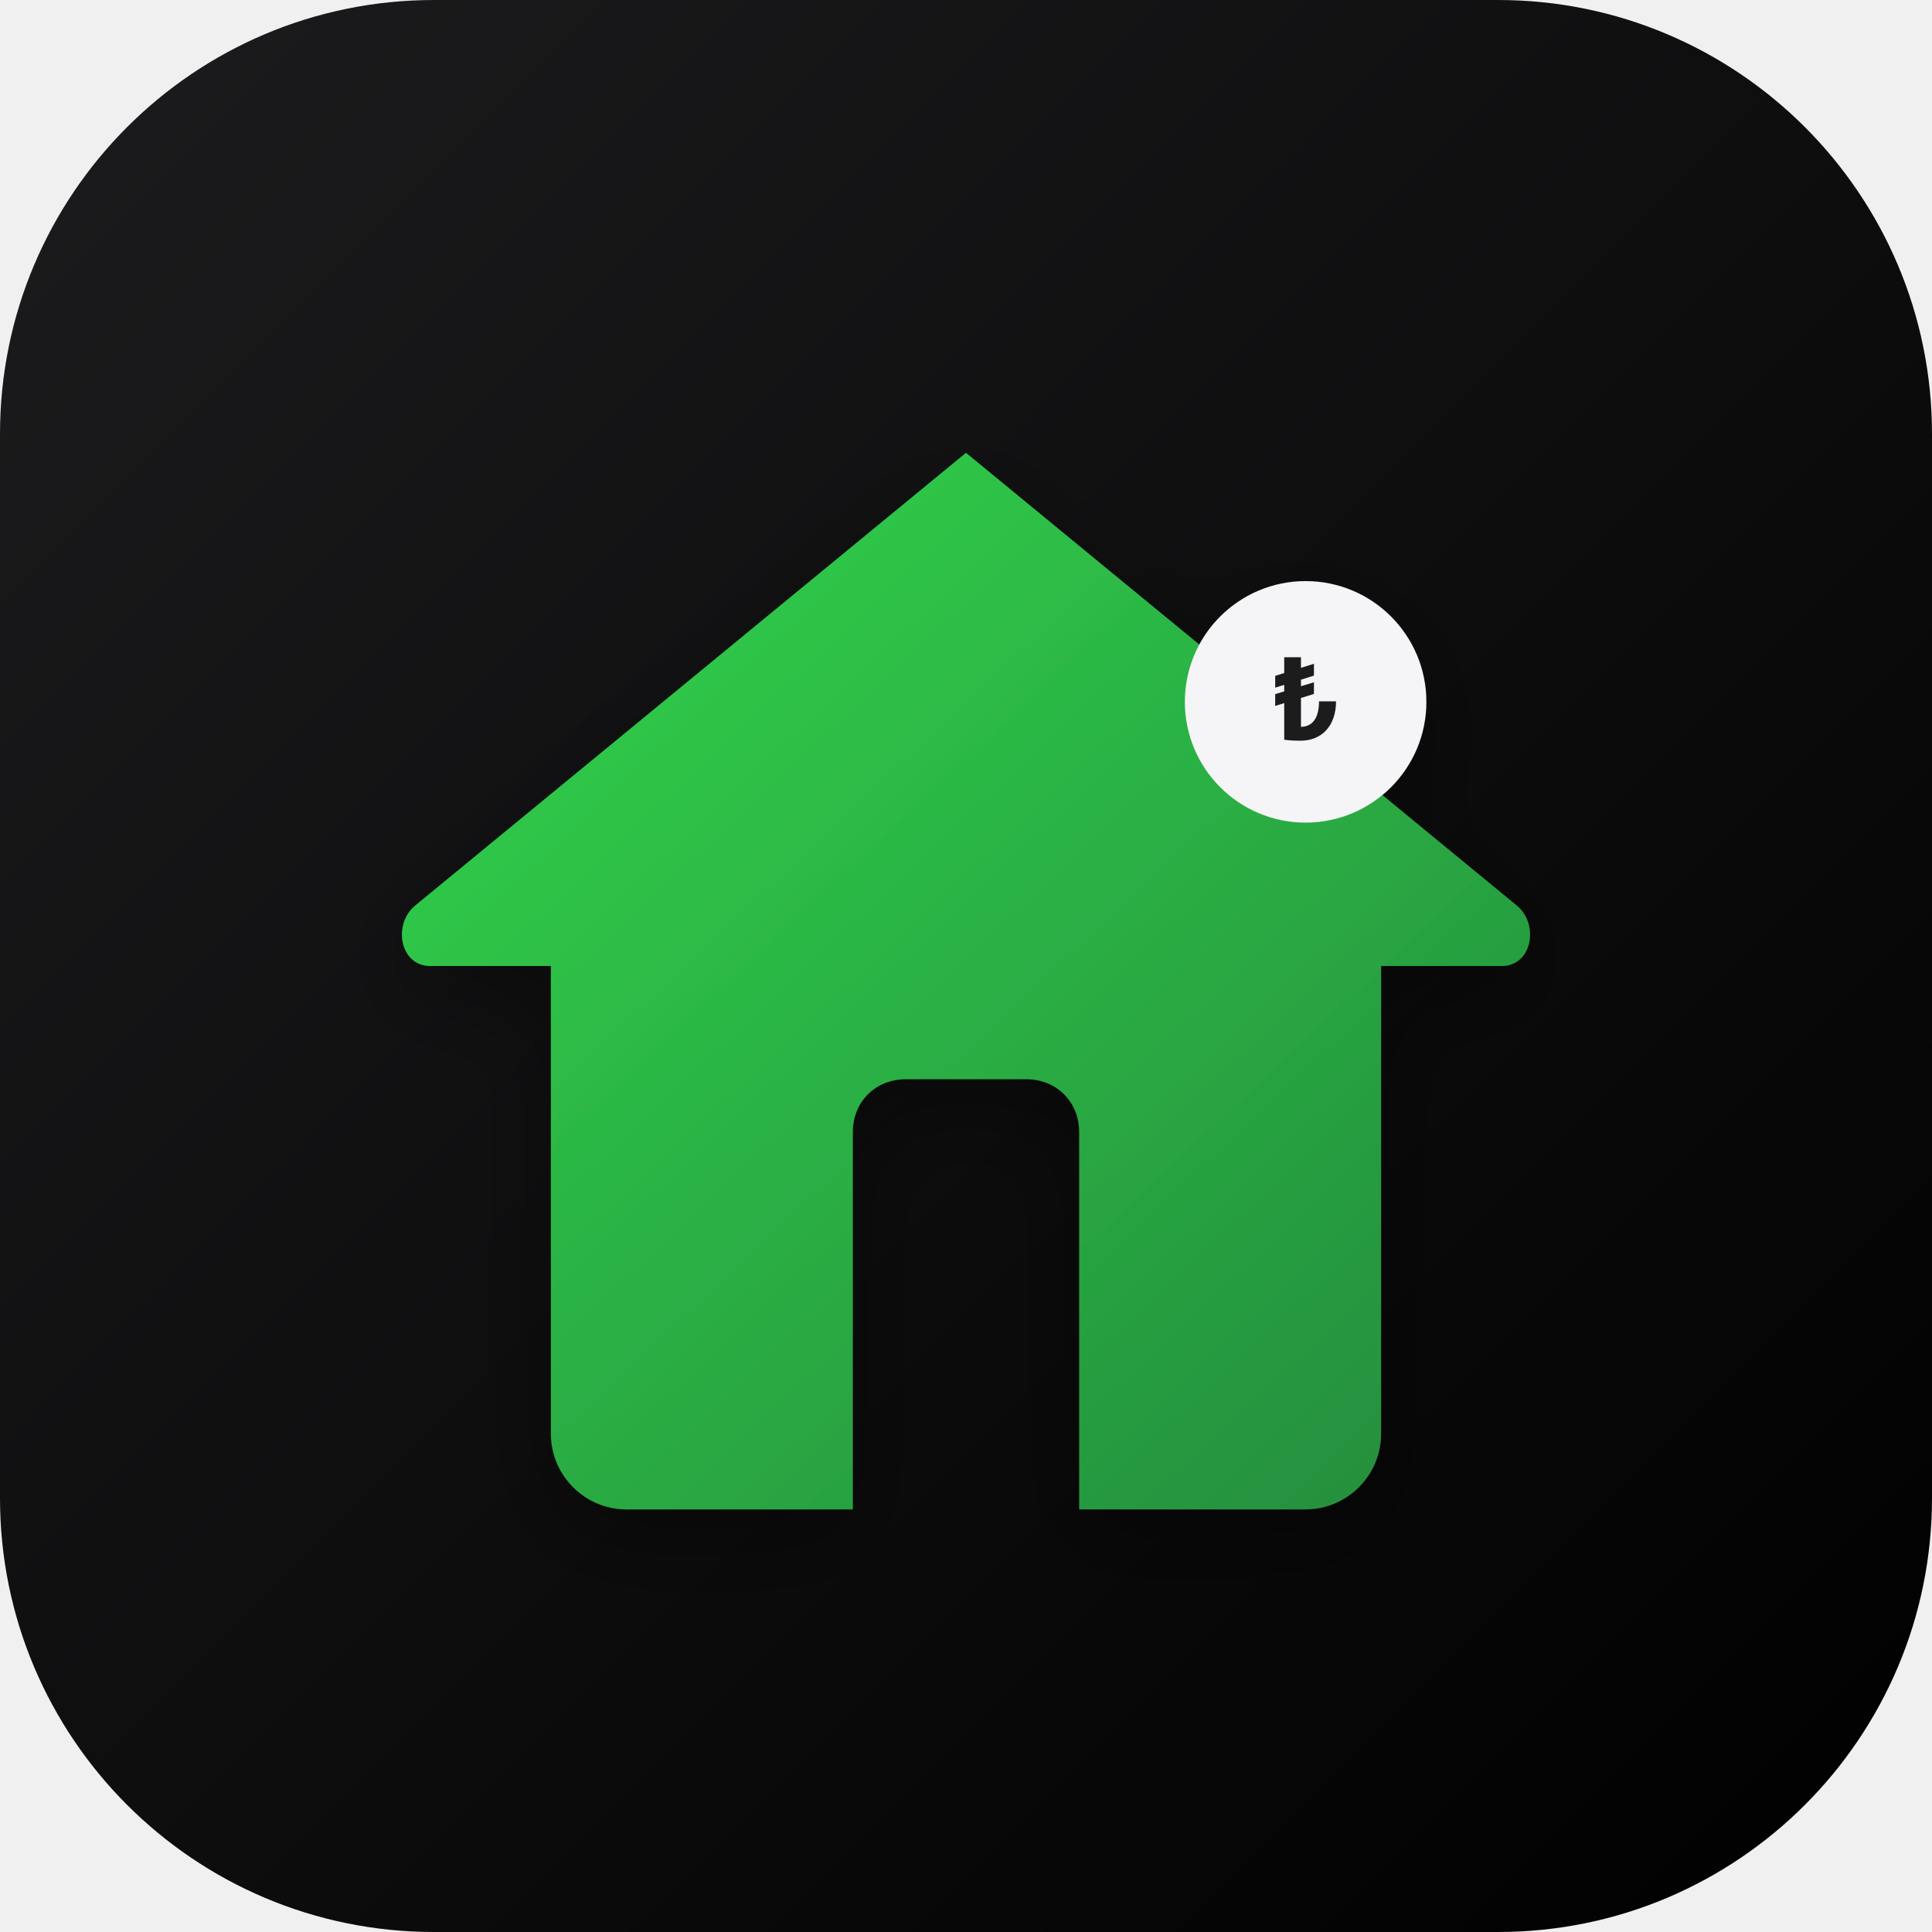
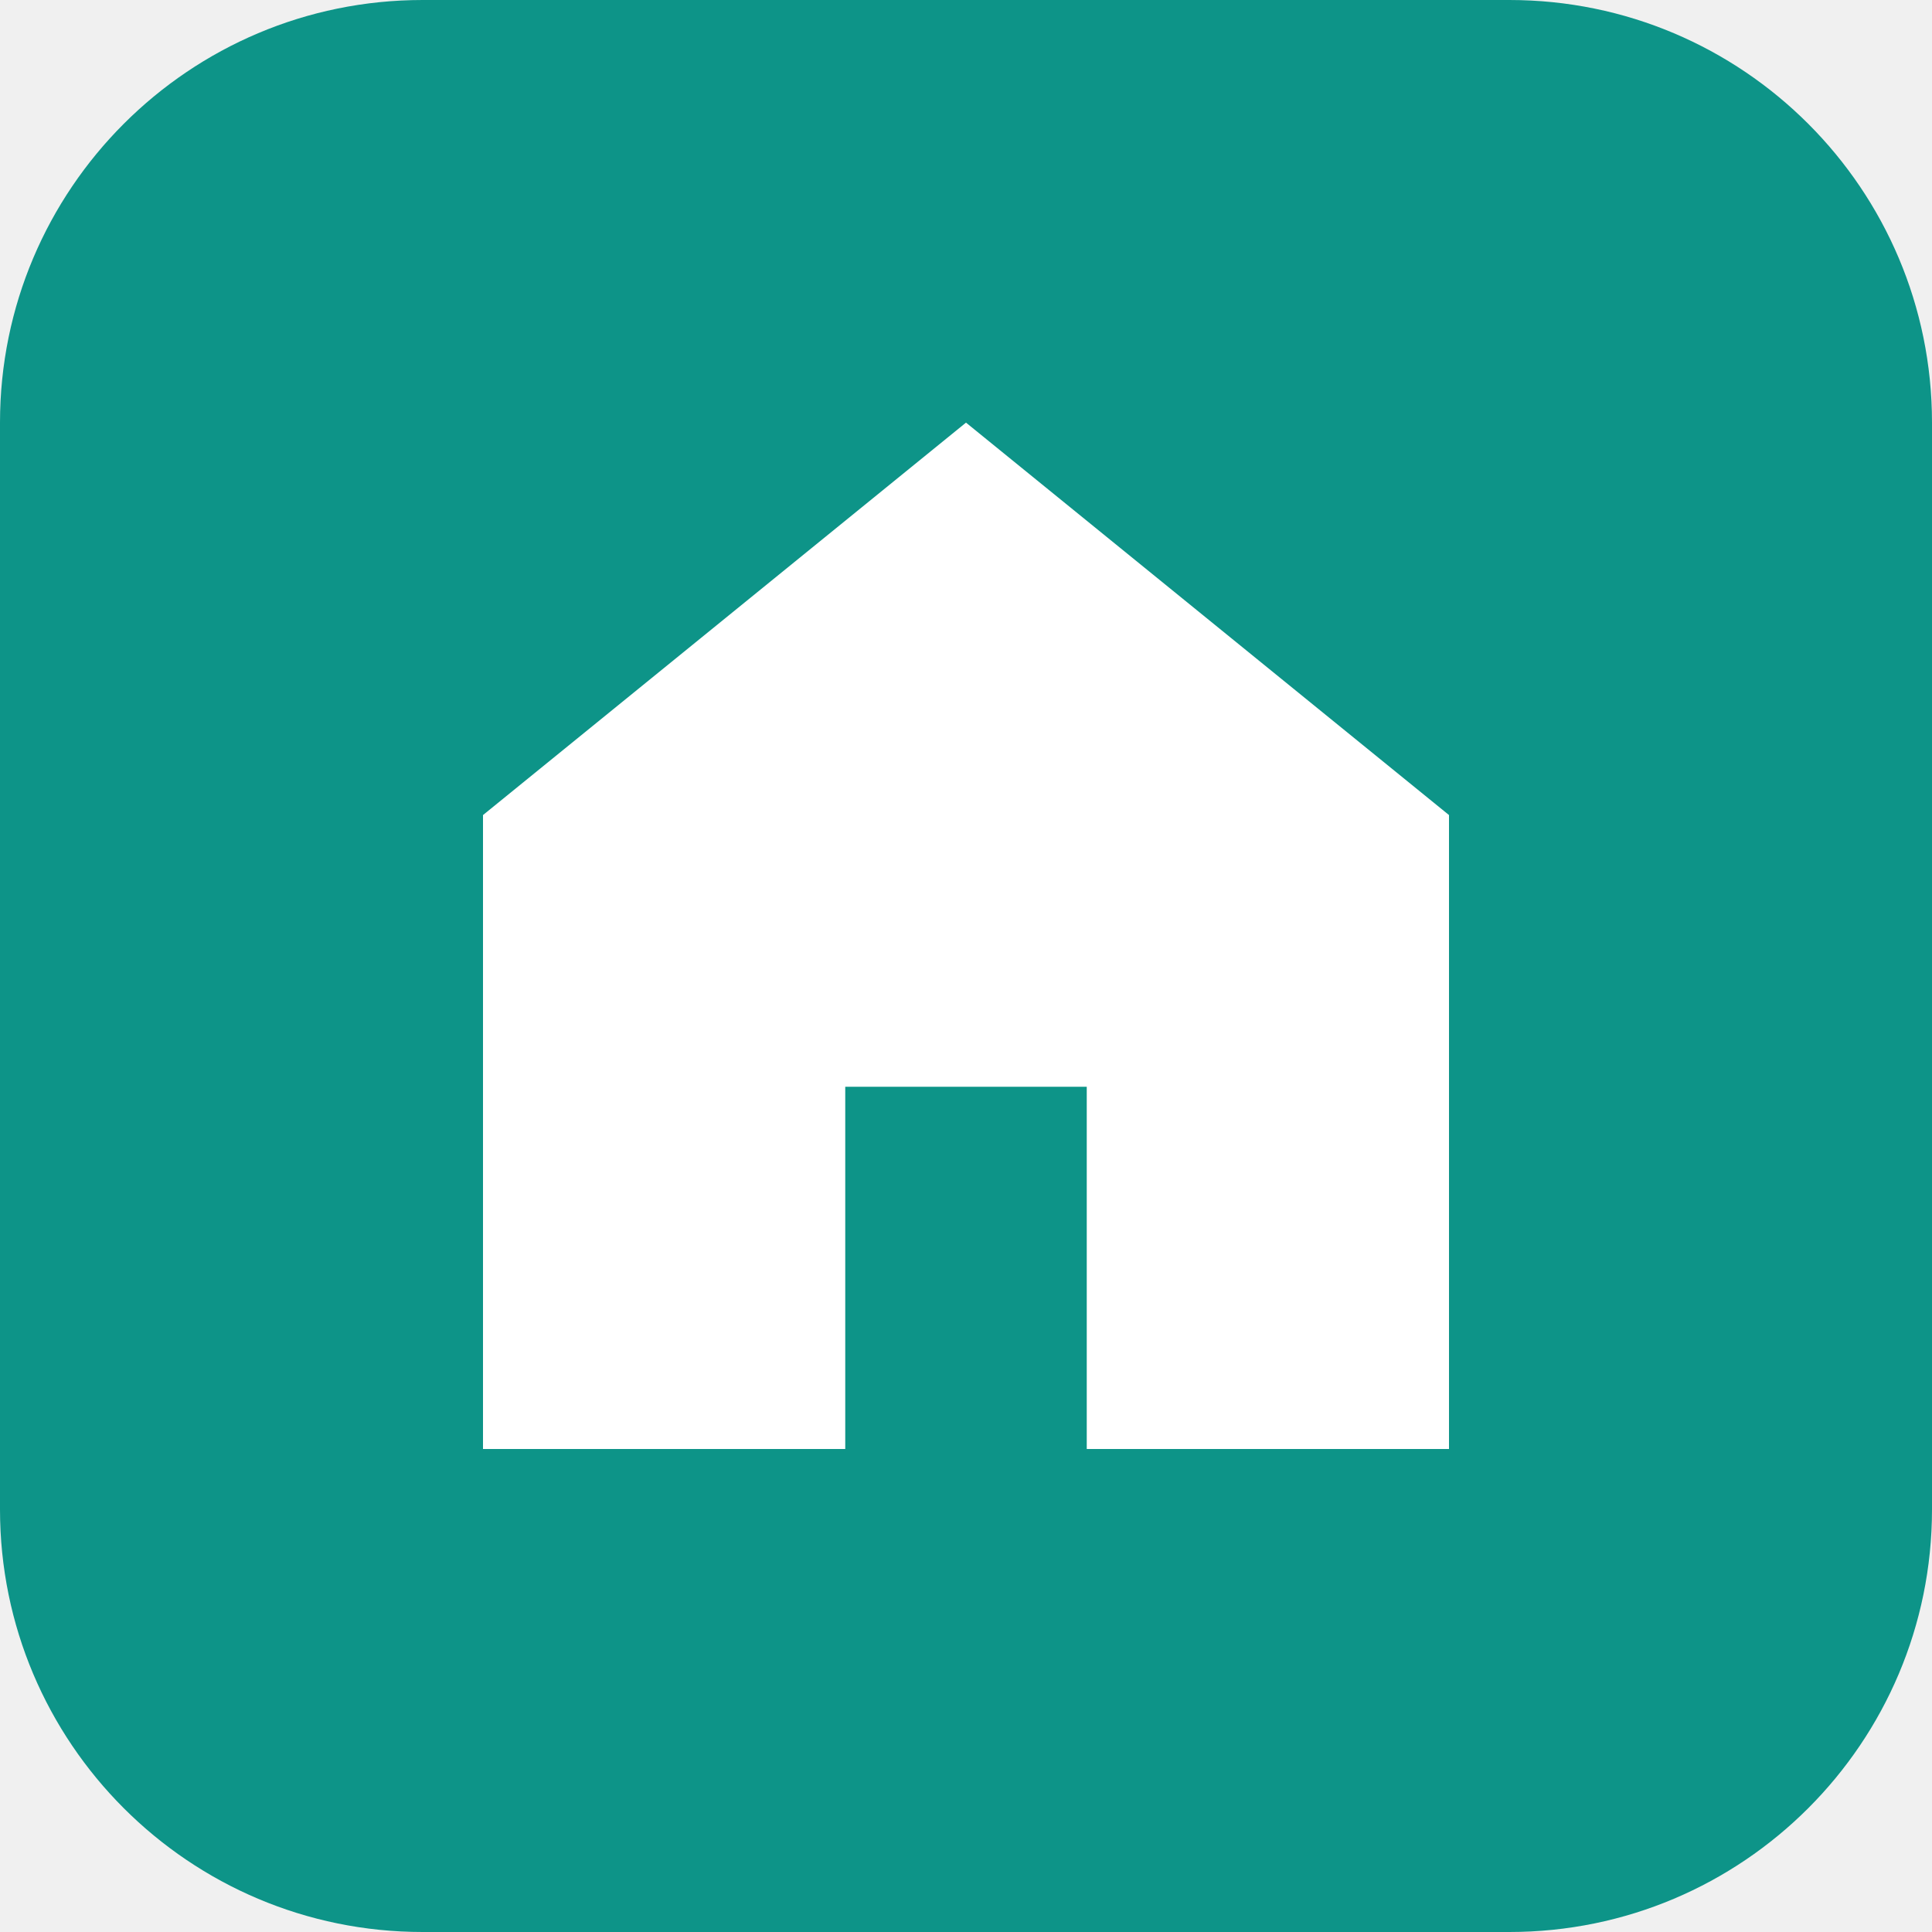
- <svg xmlns="http://www.w3.org/2000/svg" viewBox="0 0 512 512" width="512" height="512">
-   <defs>
-     <linearGradient id="bgGrad" x1="0%" y1="0%" x2="100%" y2="100%">
-       <stop offset="0%" stop-color="#1C1C1E" />
-       <stop offset="100%" stop-color="#000000" />
-     </linearGradient>
-     <linearGradient id="accentGrad" x1="0%" y1="0%" x2="100%" y2="100%">
-       <stop offset="0%" stop-color="#32D74B" />
-       <stop offset="100%" stop-color="#248A3D" />
-     </linearGradient>
-     <filter id="shadow" x="-10%" y="-10%" width="120%" height="120%">
-       <feDropShadow dx="0" dy="8" stdDeviation="12" flood-opacity="0.35" />
-     </filter>
-   </defs>
-   <rect width="512" height="512" rx="115" fill="url(#bgGrad)" />
-   <g filter="url(#shadow)">
-     <path d="M 256 120 L 110 240 C 104 245 106 256 114 256 L 146 256 L 146 380 C 146 391 155 400 166 400 L 226 400 L 226 300 C 226 292 232 286 240 286 L 272 286 C 280 286 286 292 286 300 L 286 400 L 346 400 C 357 400 366 391 366 380 L 366 256 L 398 256 C 406 256 408 245 402 240 Z" fill="url(#accentGrad)" />
-     <circle cx="346" cy="186" r="32" fill="#F5F5F7" />
-     <text x="346" y="196" font-family="'Inter', sans-serif" font-size="30" font-weight="bold" fill="#1C1C1E" text-anchor="middle">₺</text>
-   </g>
+ <svg xmlns="http://www.w3.org/2000/svg" viewBox="0 0 128 128">
+   <rect width="128" height="128" rx="28" fill="#0D9488" />
+   <path d="M64 28 L96 54 V96 H72 V72 H56 V96 H32 V54 Z" fill="white" />
</svg>
